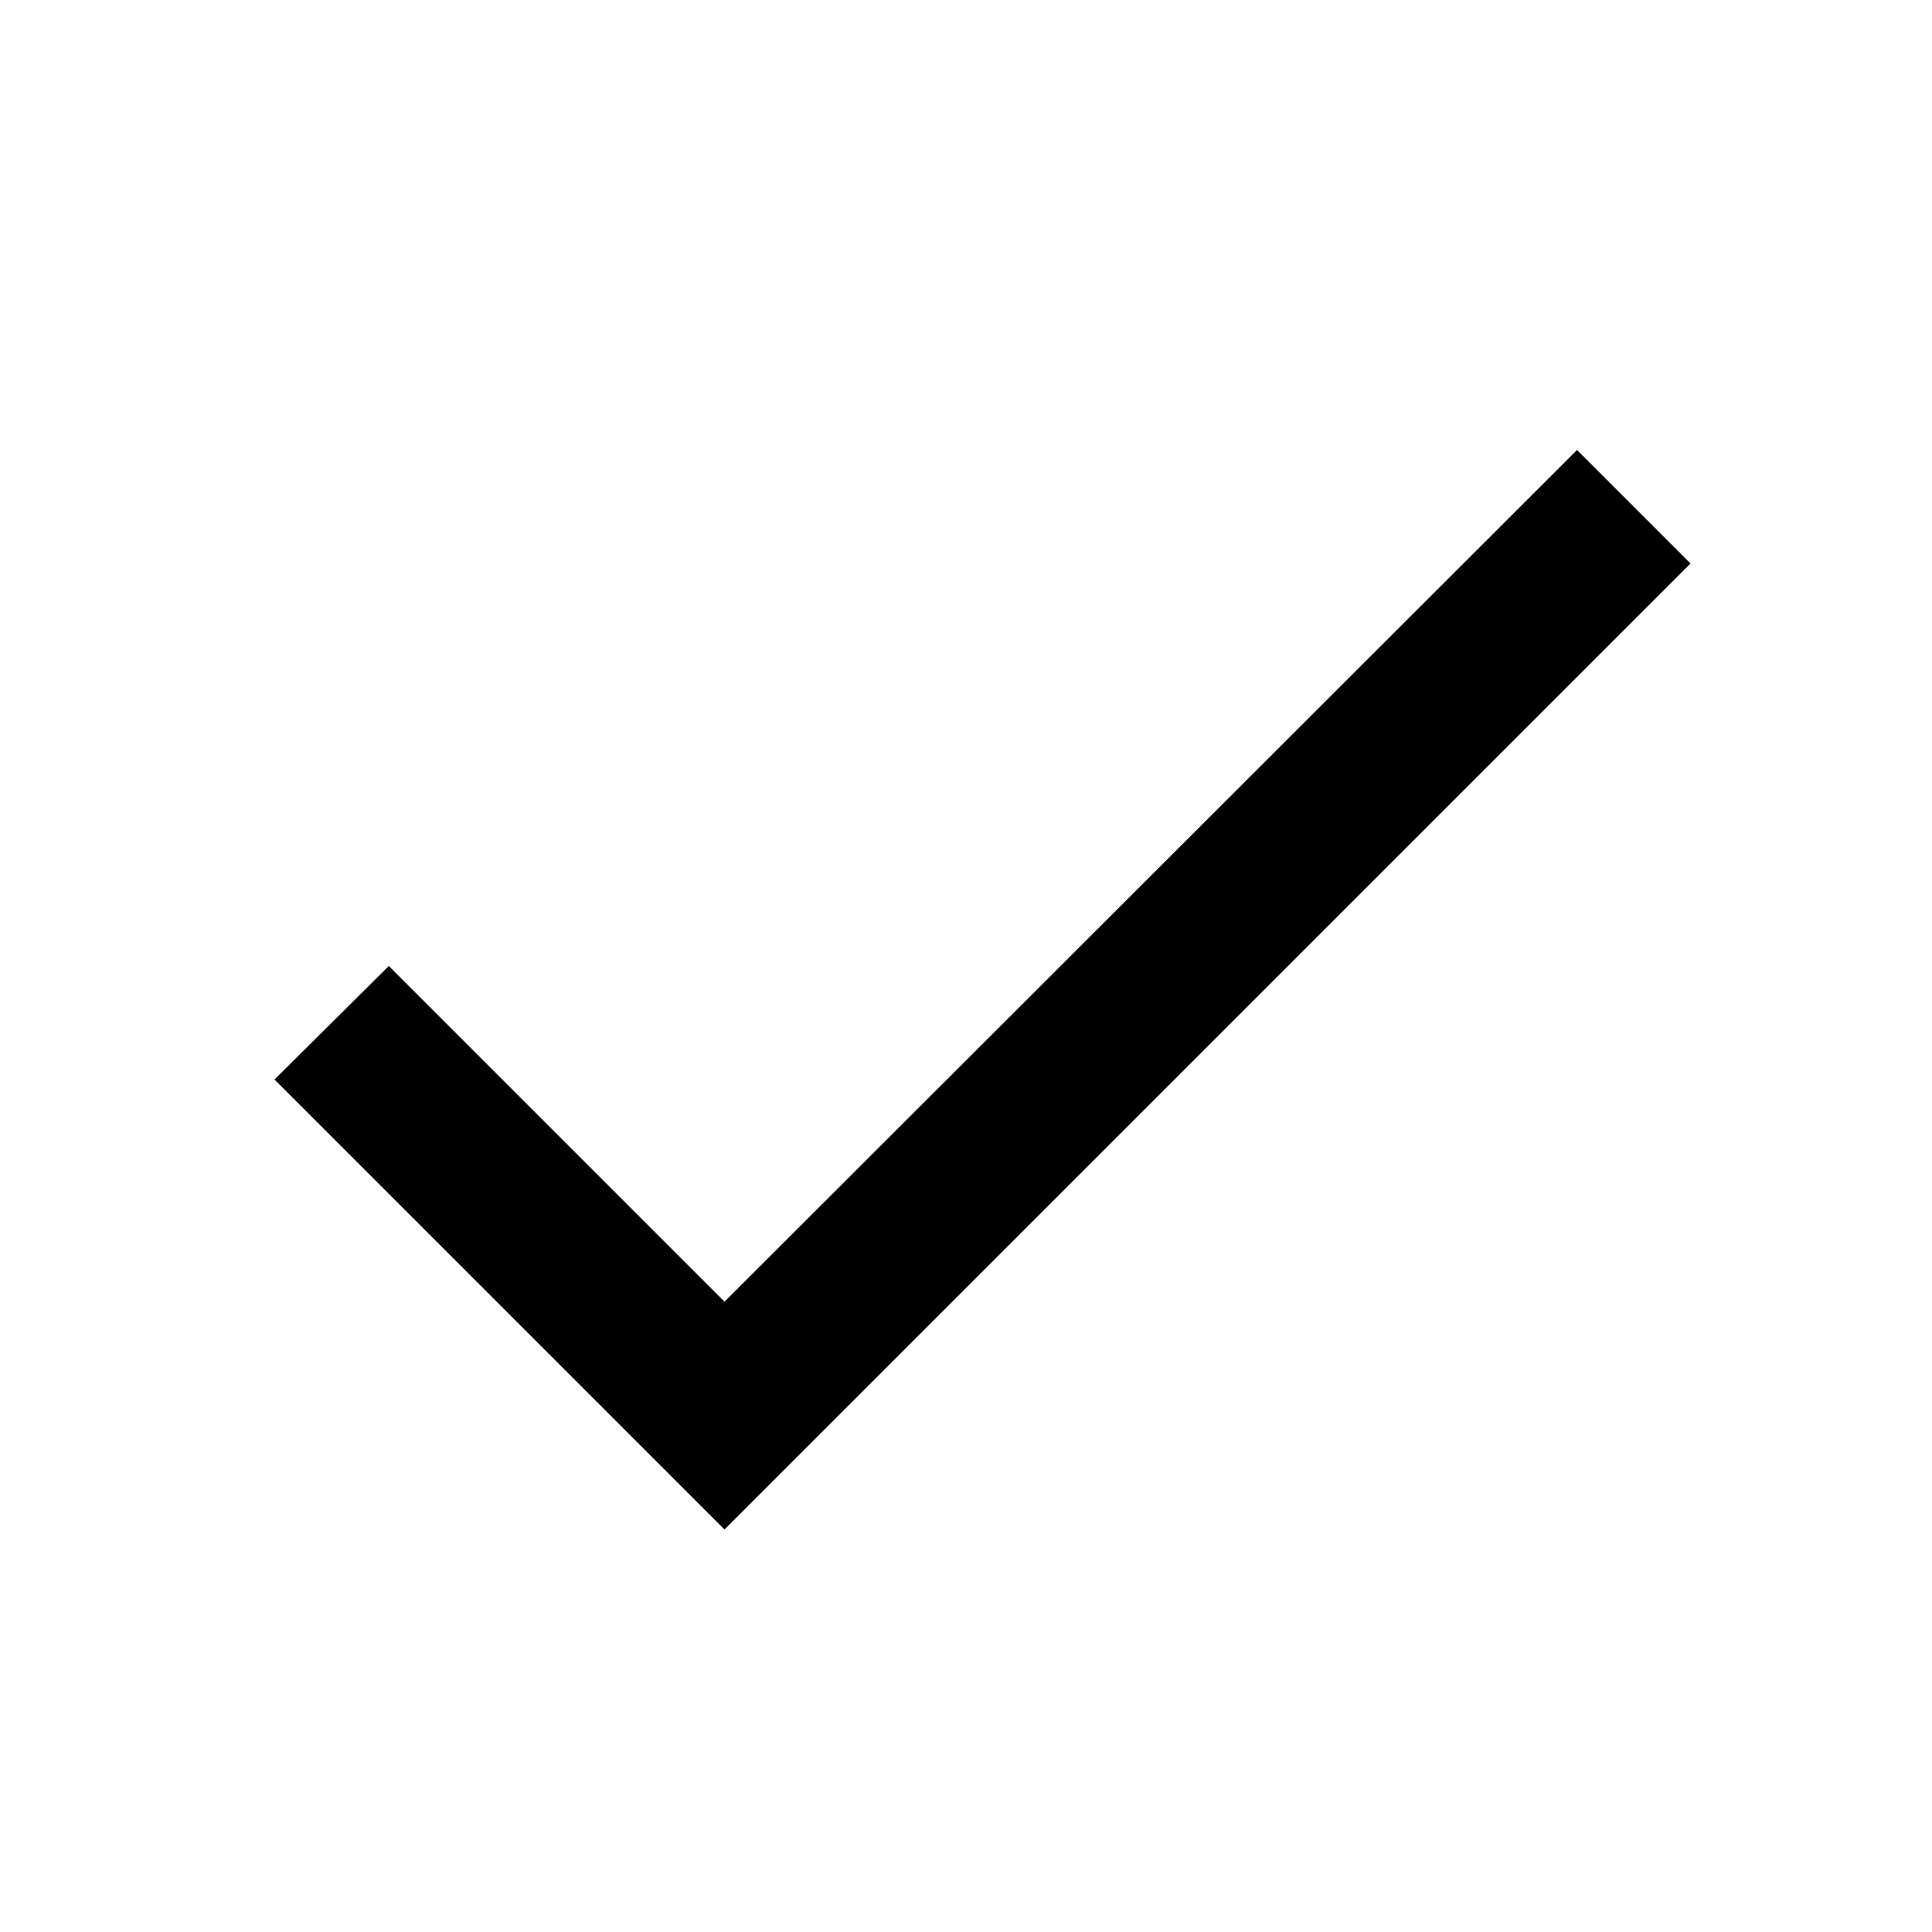
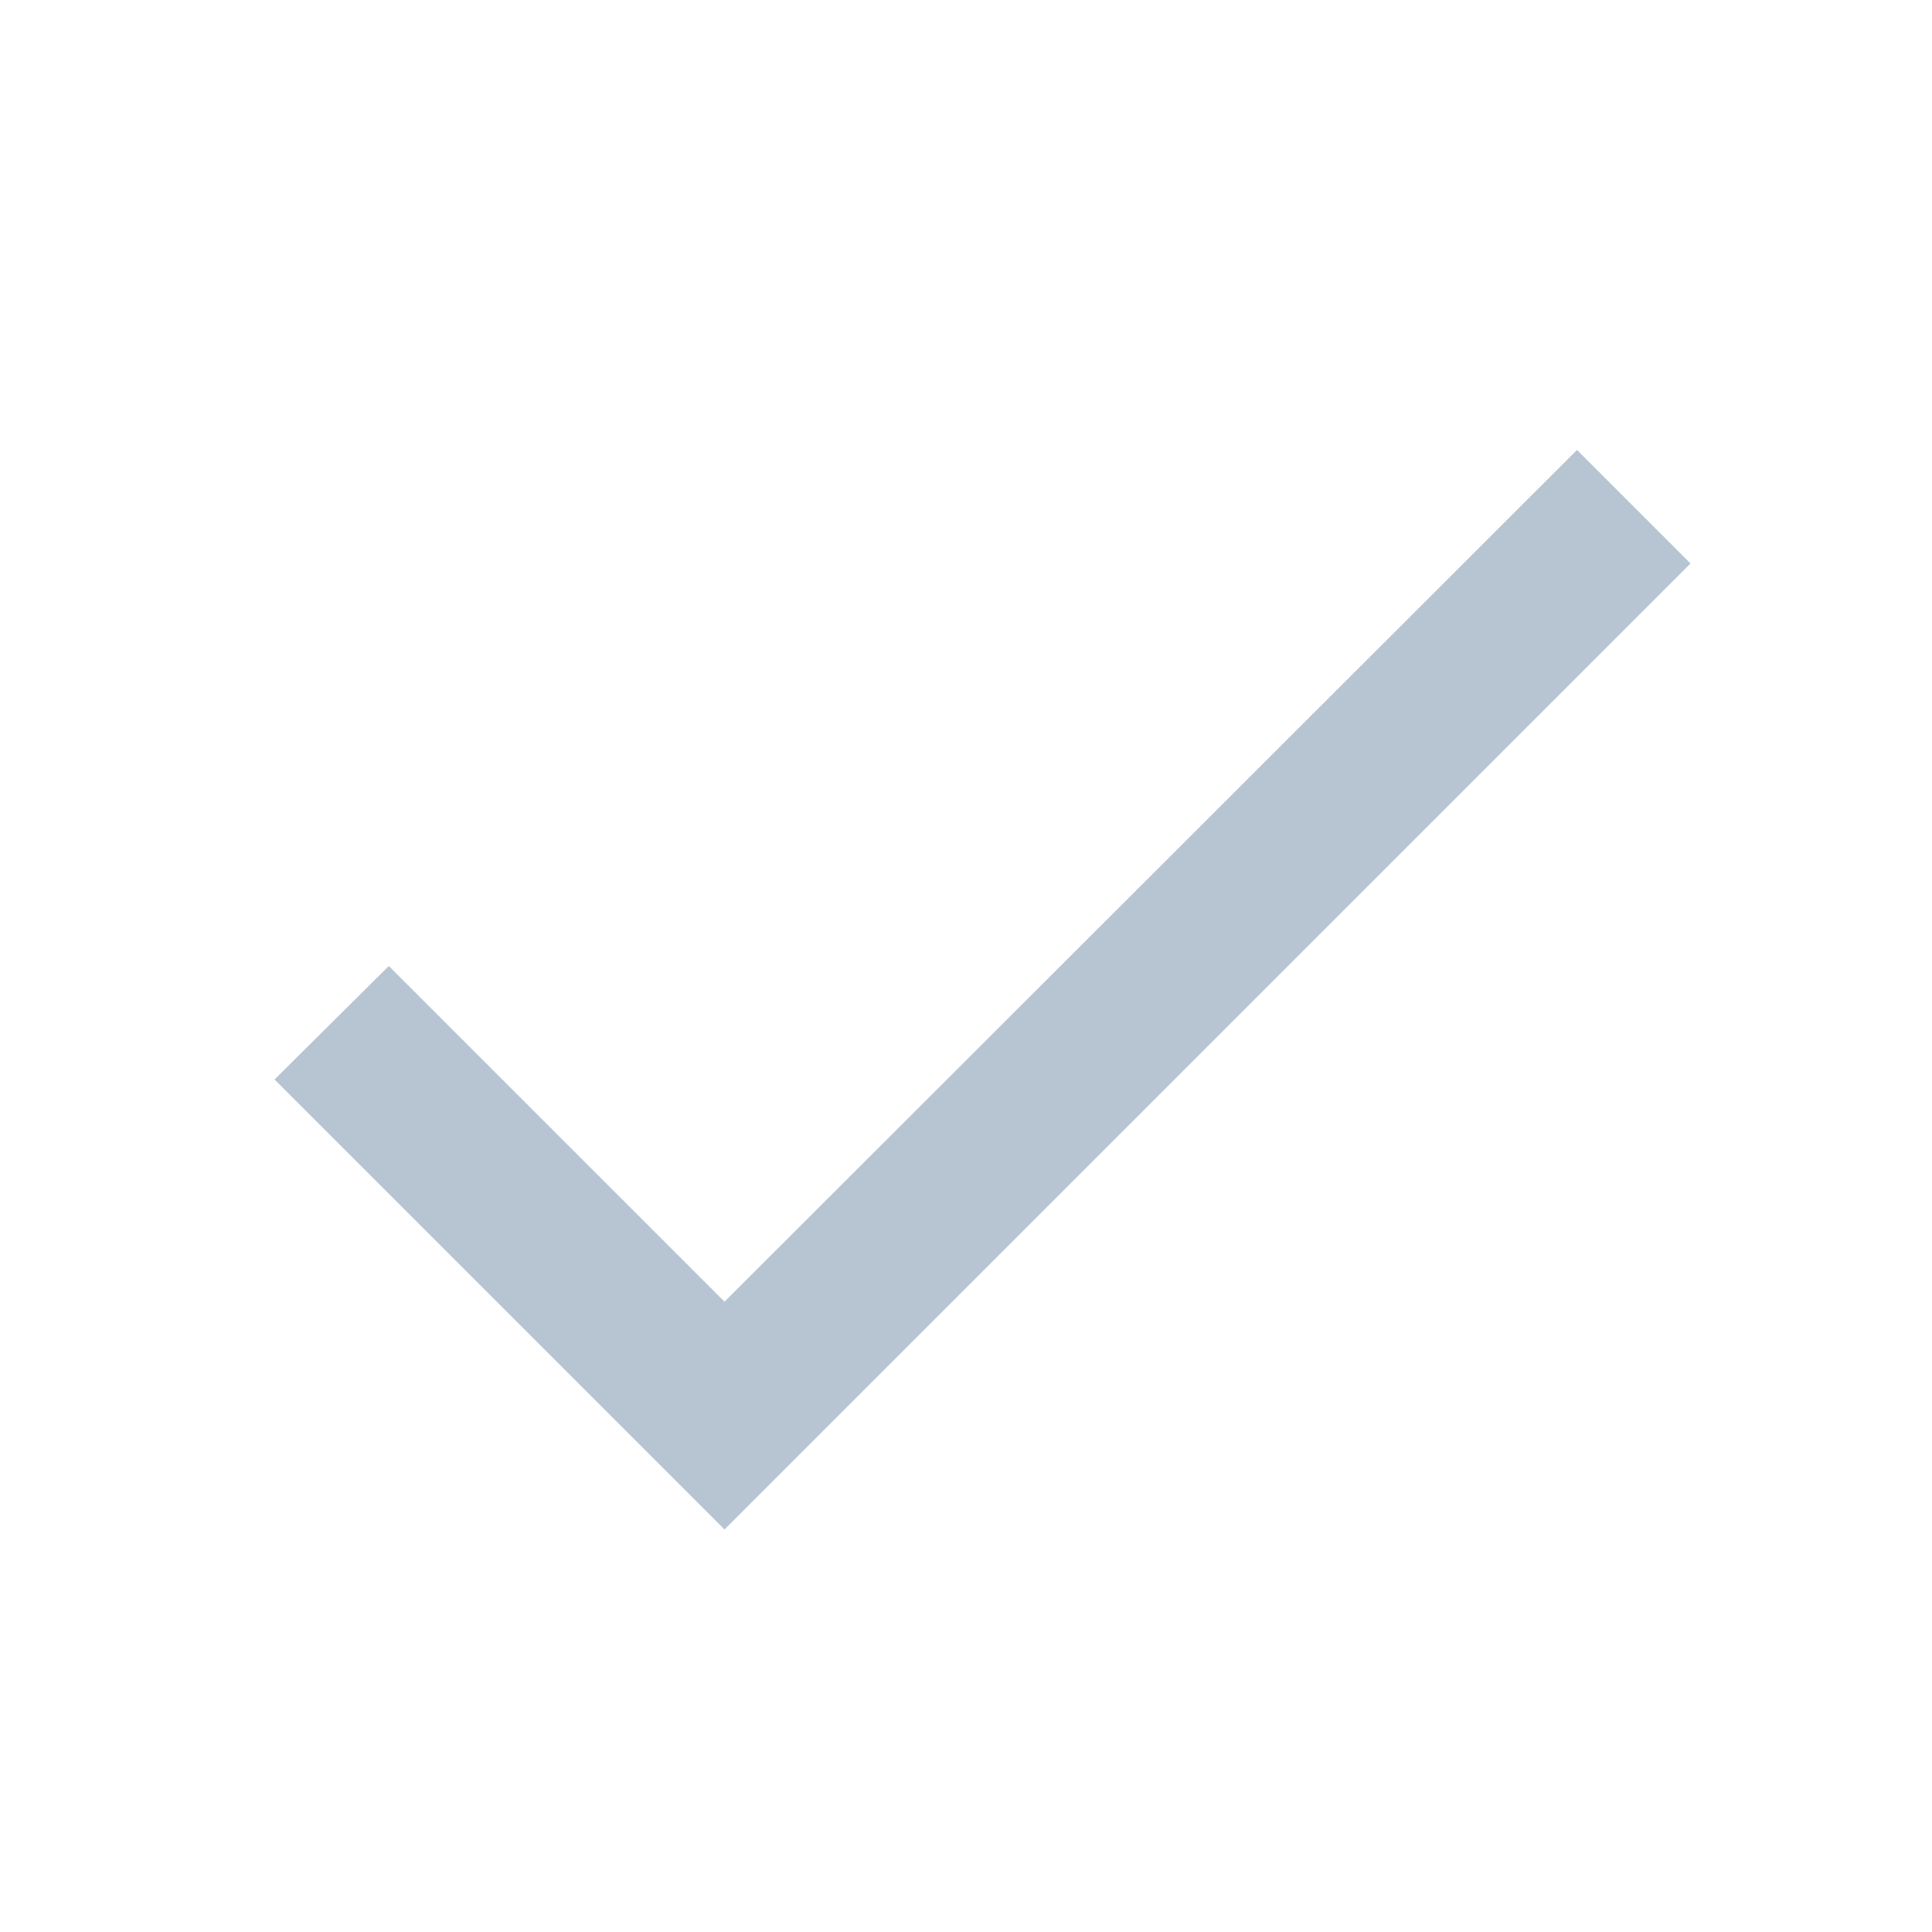
- <svg xmlns="http://www.w3.org/2000/svg" fill="#000000" height="24" viewBox="0 0 24 24" width="24">
+ <svg xmlns="http://www.w3.org/2000/svg" fill="#B7C5D3" height="24" viewBox="0 0 24 24" width="24">
  <path d="M0 0h24v24H0z" fill="none" />
  <path d="M9 16.17L4.83 12l-1.42 1.41L9 19 21 7l-1.41-1.41z" />
</svg>
